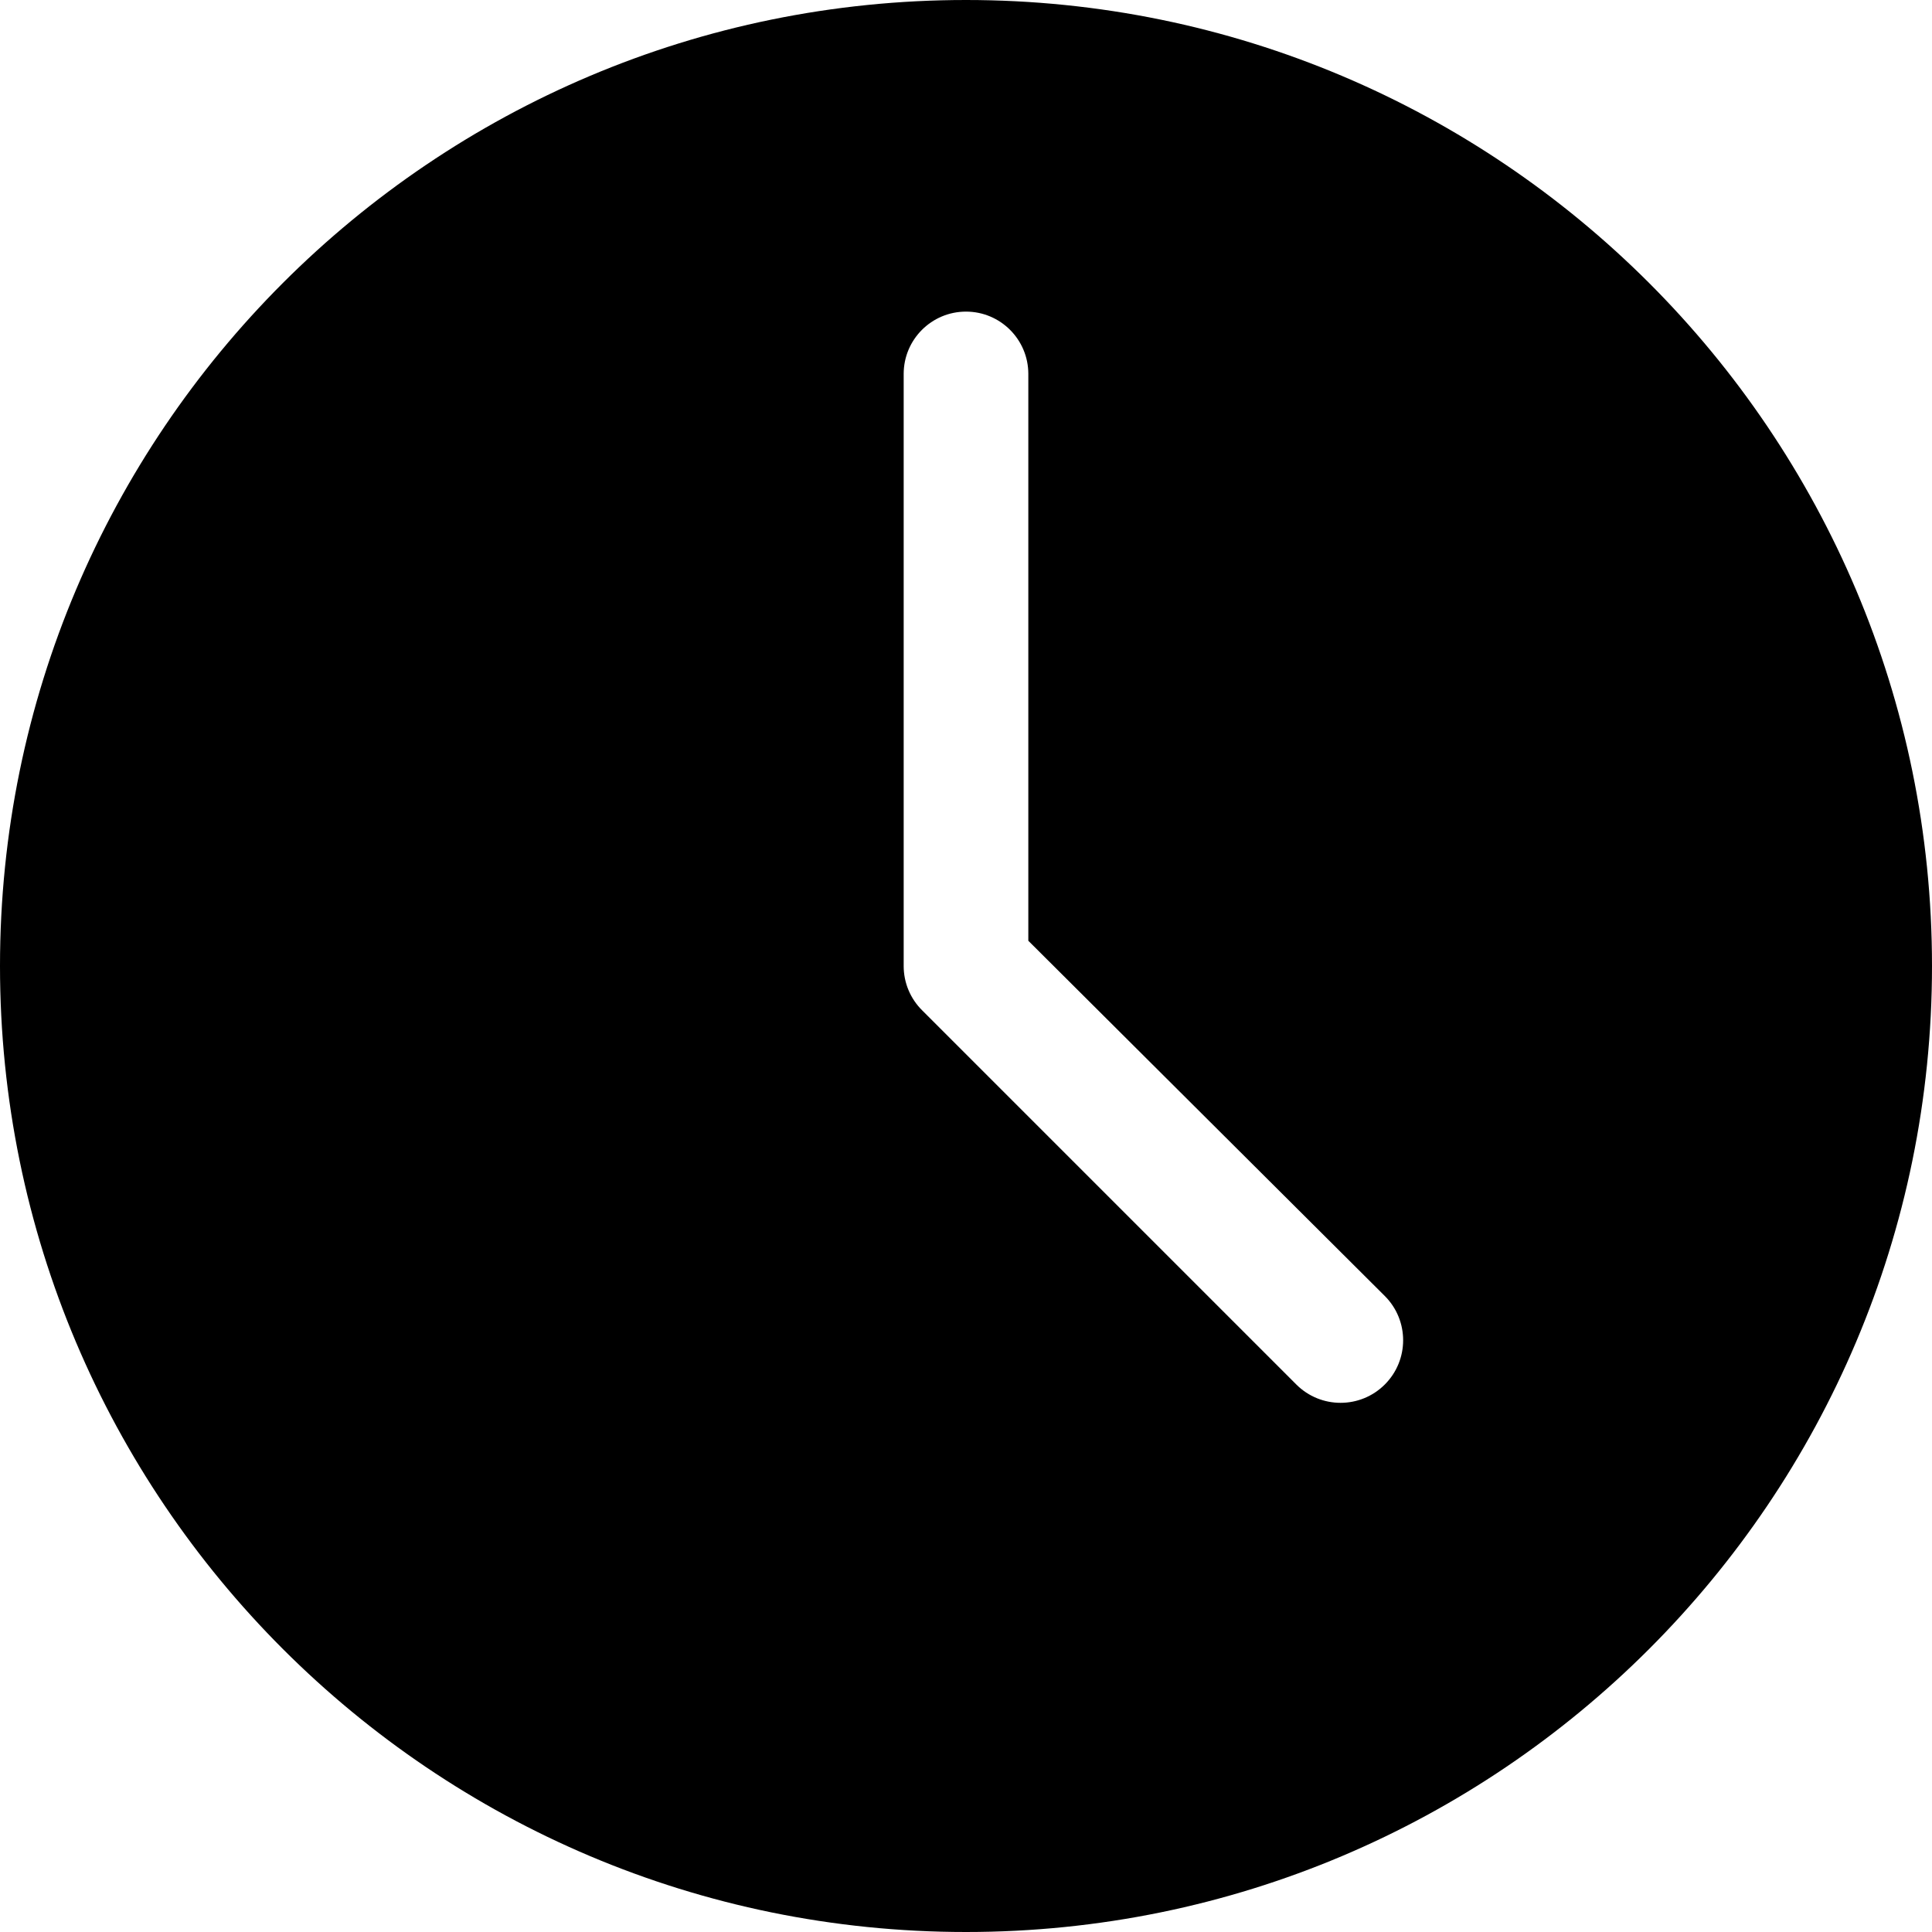
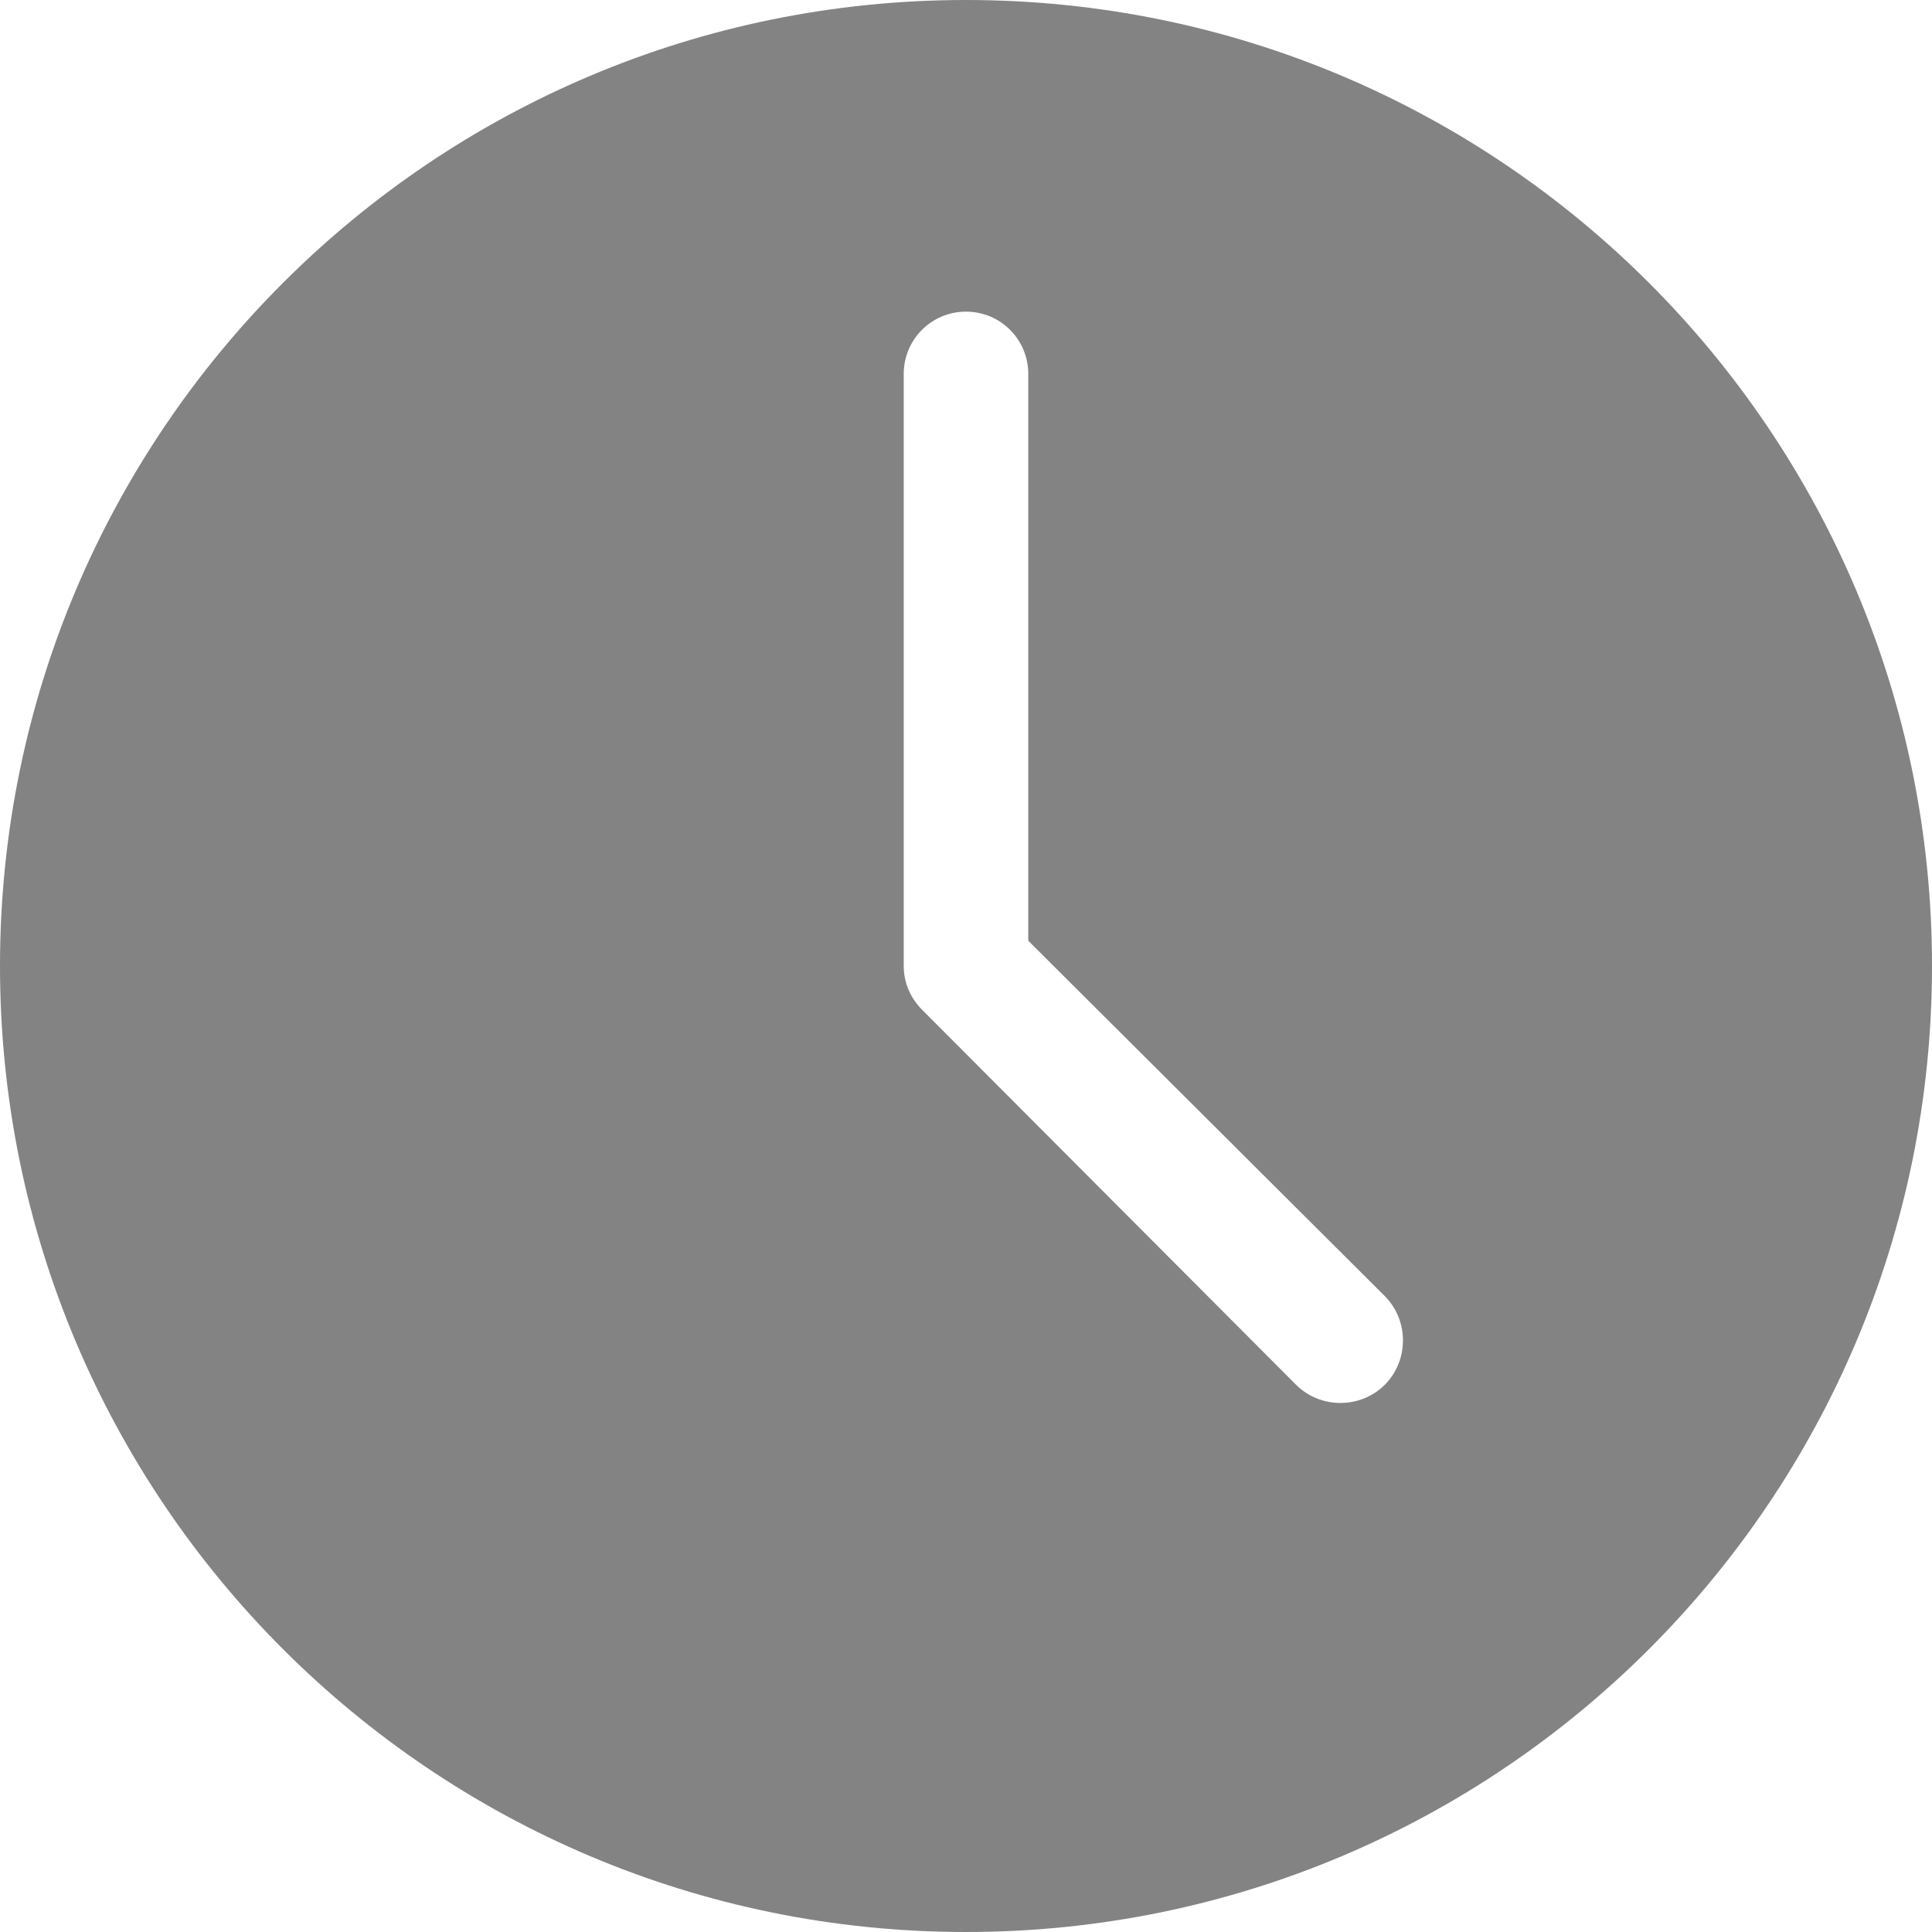
- <svg xmlns="http://www.w3.org/2000/svg" viewBox="0 0 62 62">
-   <g id="Layer_2" data-name="Layer 2">
-     <g id="Layer_1-2" data-name="Layer 1">
-       <path d="M31,0A31,31,0,1,0,62,31,31,31,0,0,0,31,0Zm0,10a2,2,0,0,1,2,2V30.19L44.44,41.59a2,2,0,0,1-2.84,2.84l-12-12A2,2,0,0,1,29,31V12a2,2,0,0,1,2-2Z" />
+ <svg xmlns="http://www.w3.org/2000/svg" width="13px" height="13px" viewBox="0 0 13 13" version="1.1">
+   <defs />
+   <g id="Symbols" stroke="none" stroke-width="1" fill="none" fill-rule="evenodd">
+     <g id="tickets/Posted" fill="#838383">
+       <g id="Page-1">
+         <path d="M6.5,2.097 C6.732,2.097 6.919,2.284 6.919,2.516 L6.919,6.33 L9.318,8.721 C9.481,8.885 9.481,9.154 9.318,9.318 C9.154,9.481 8.885,9.481 8.721,9.318 L6.205,6.795 C6.129,6.719 6.081,6.616 6.081,6.5 L6.081,2.516 C6.081,2.284 6.268,2.097 6.5,2.097 Z M6.5,0 C2.91,0 0,2.91 0,6.5 C0,10.09 2.91,13 6.5,13 C10.09,13 13,10.09 13,6.5 C13,2.91 10.09,0 6.5,0 Z" id="Fill-1" />
+       </g>
    </g>
  </g>
</svg>
